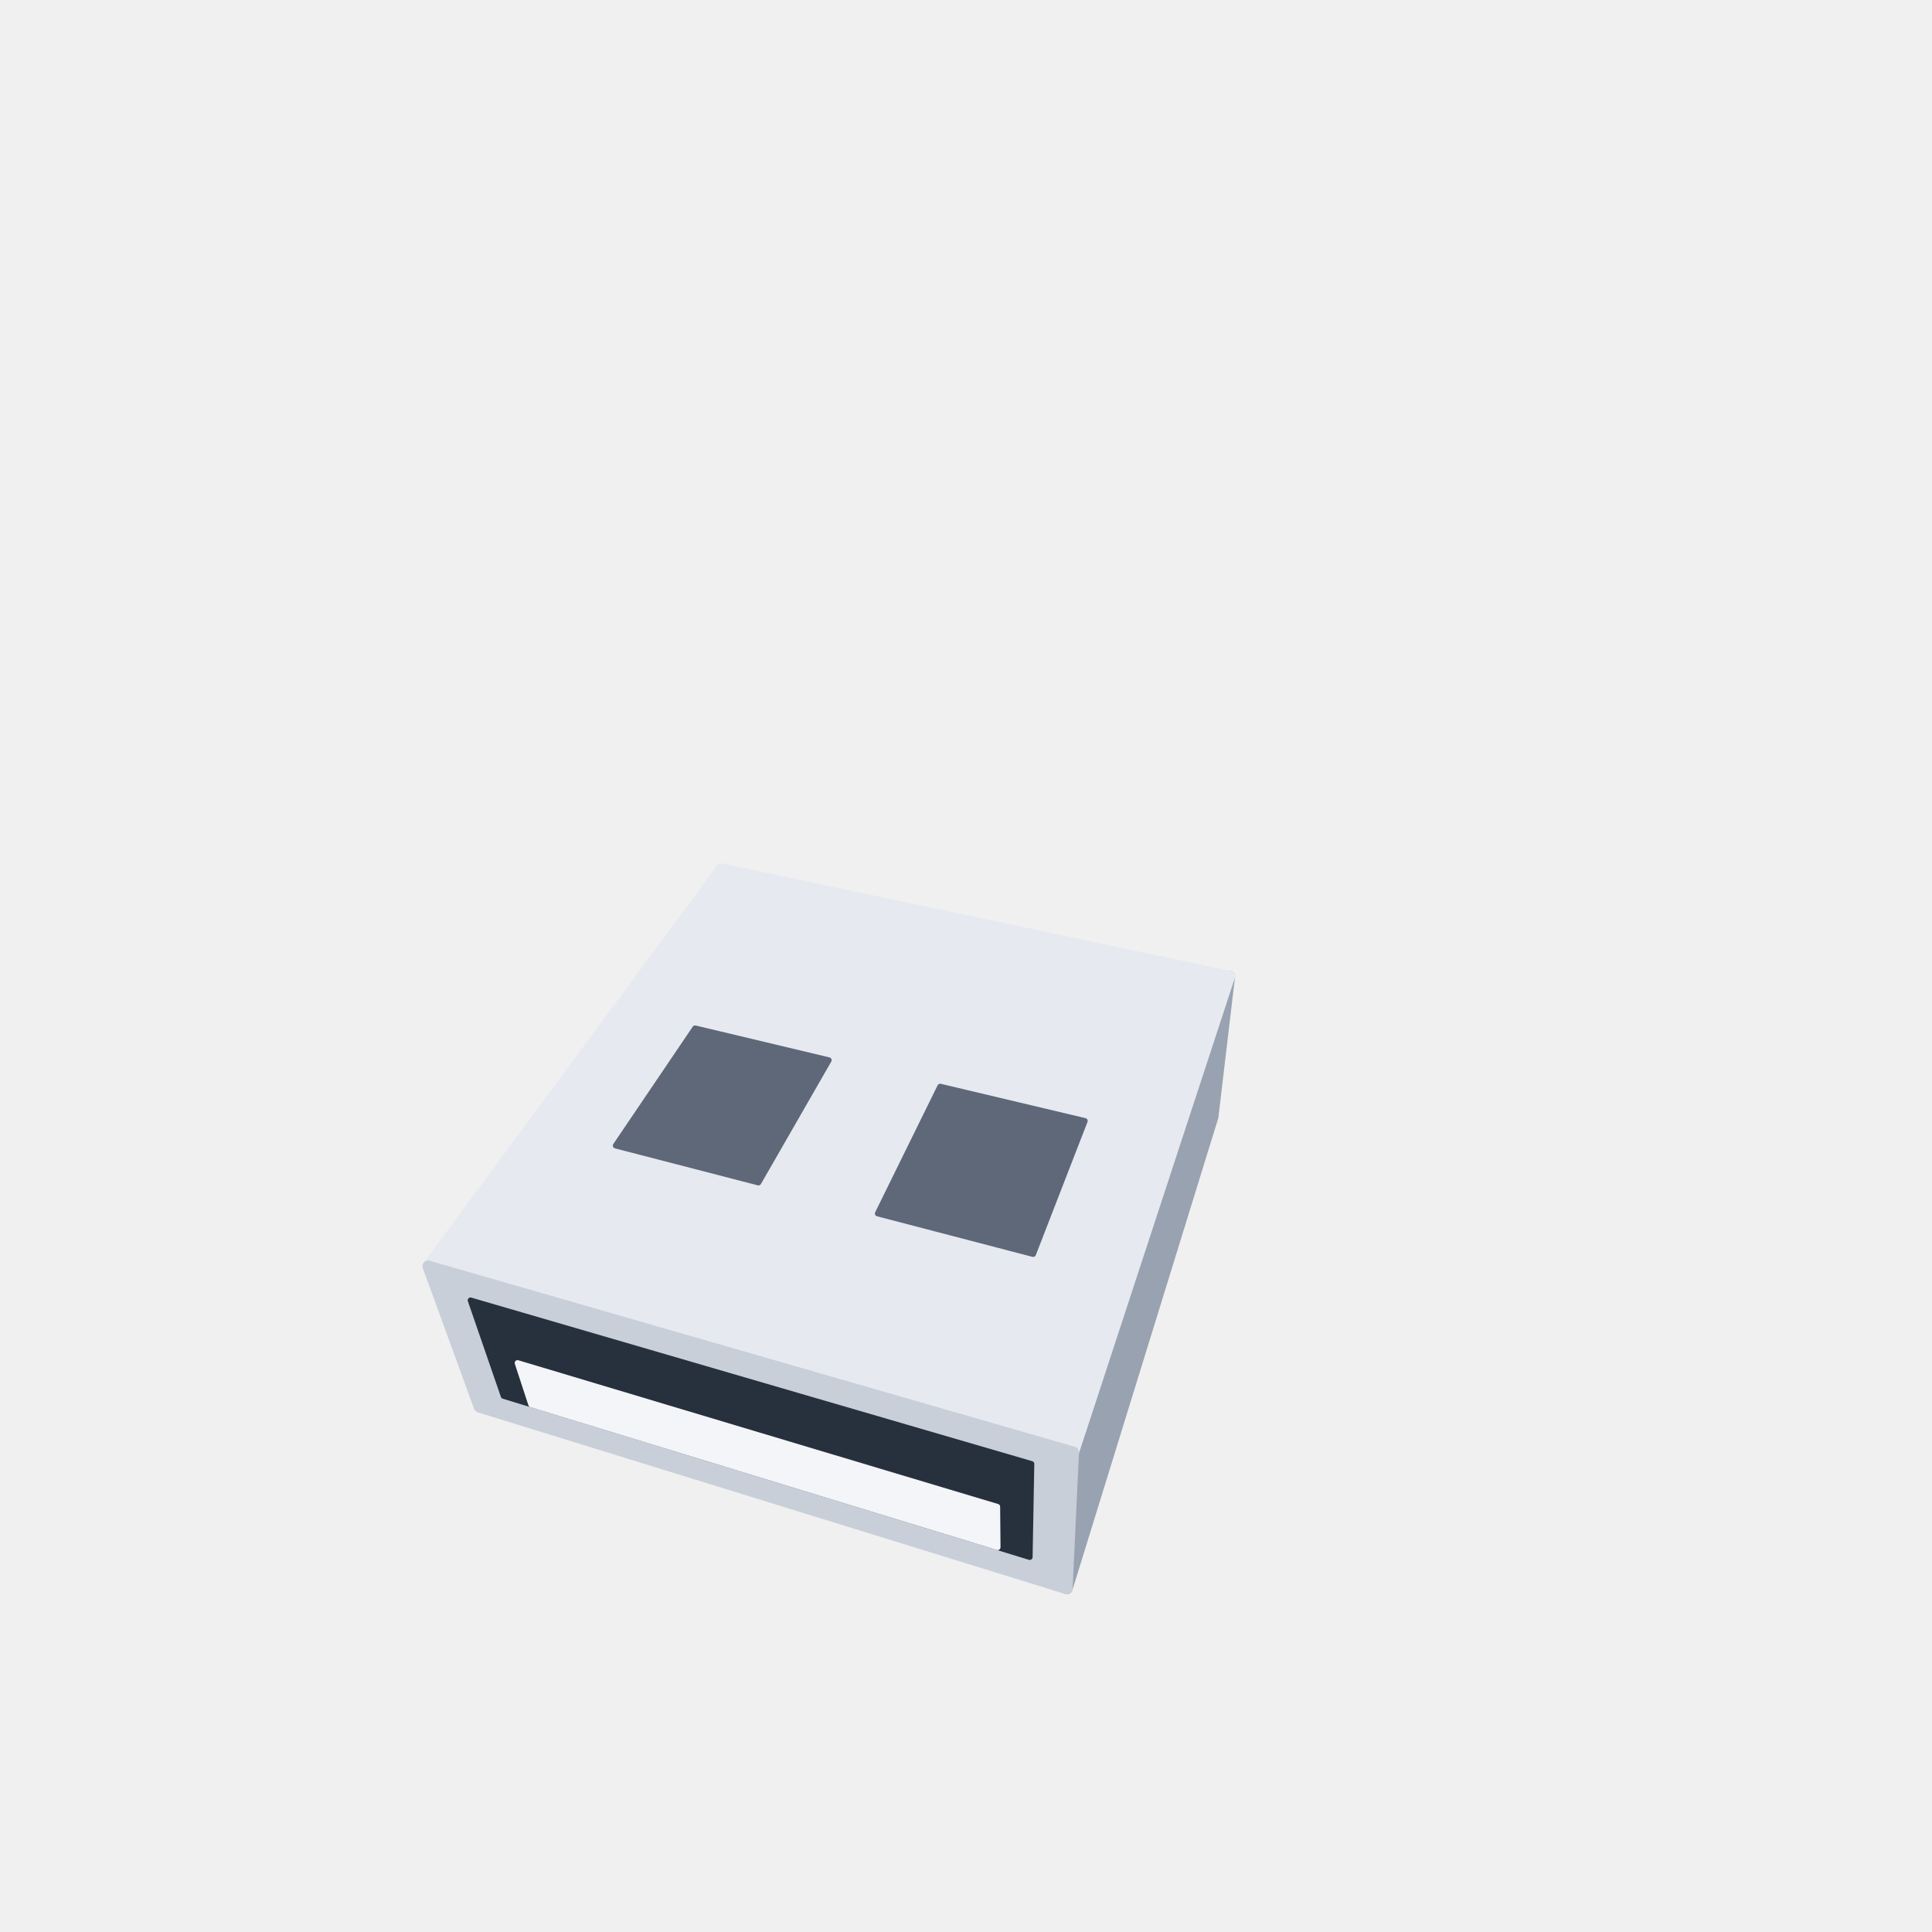
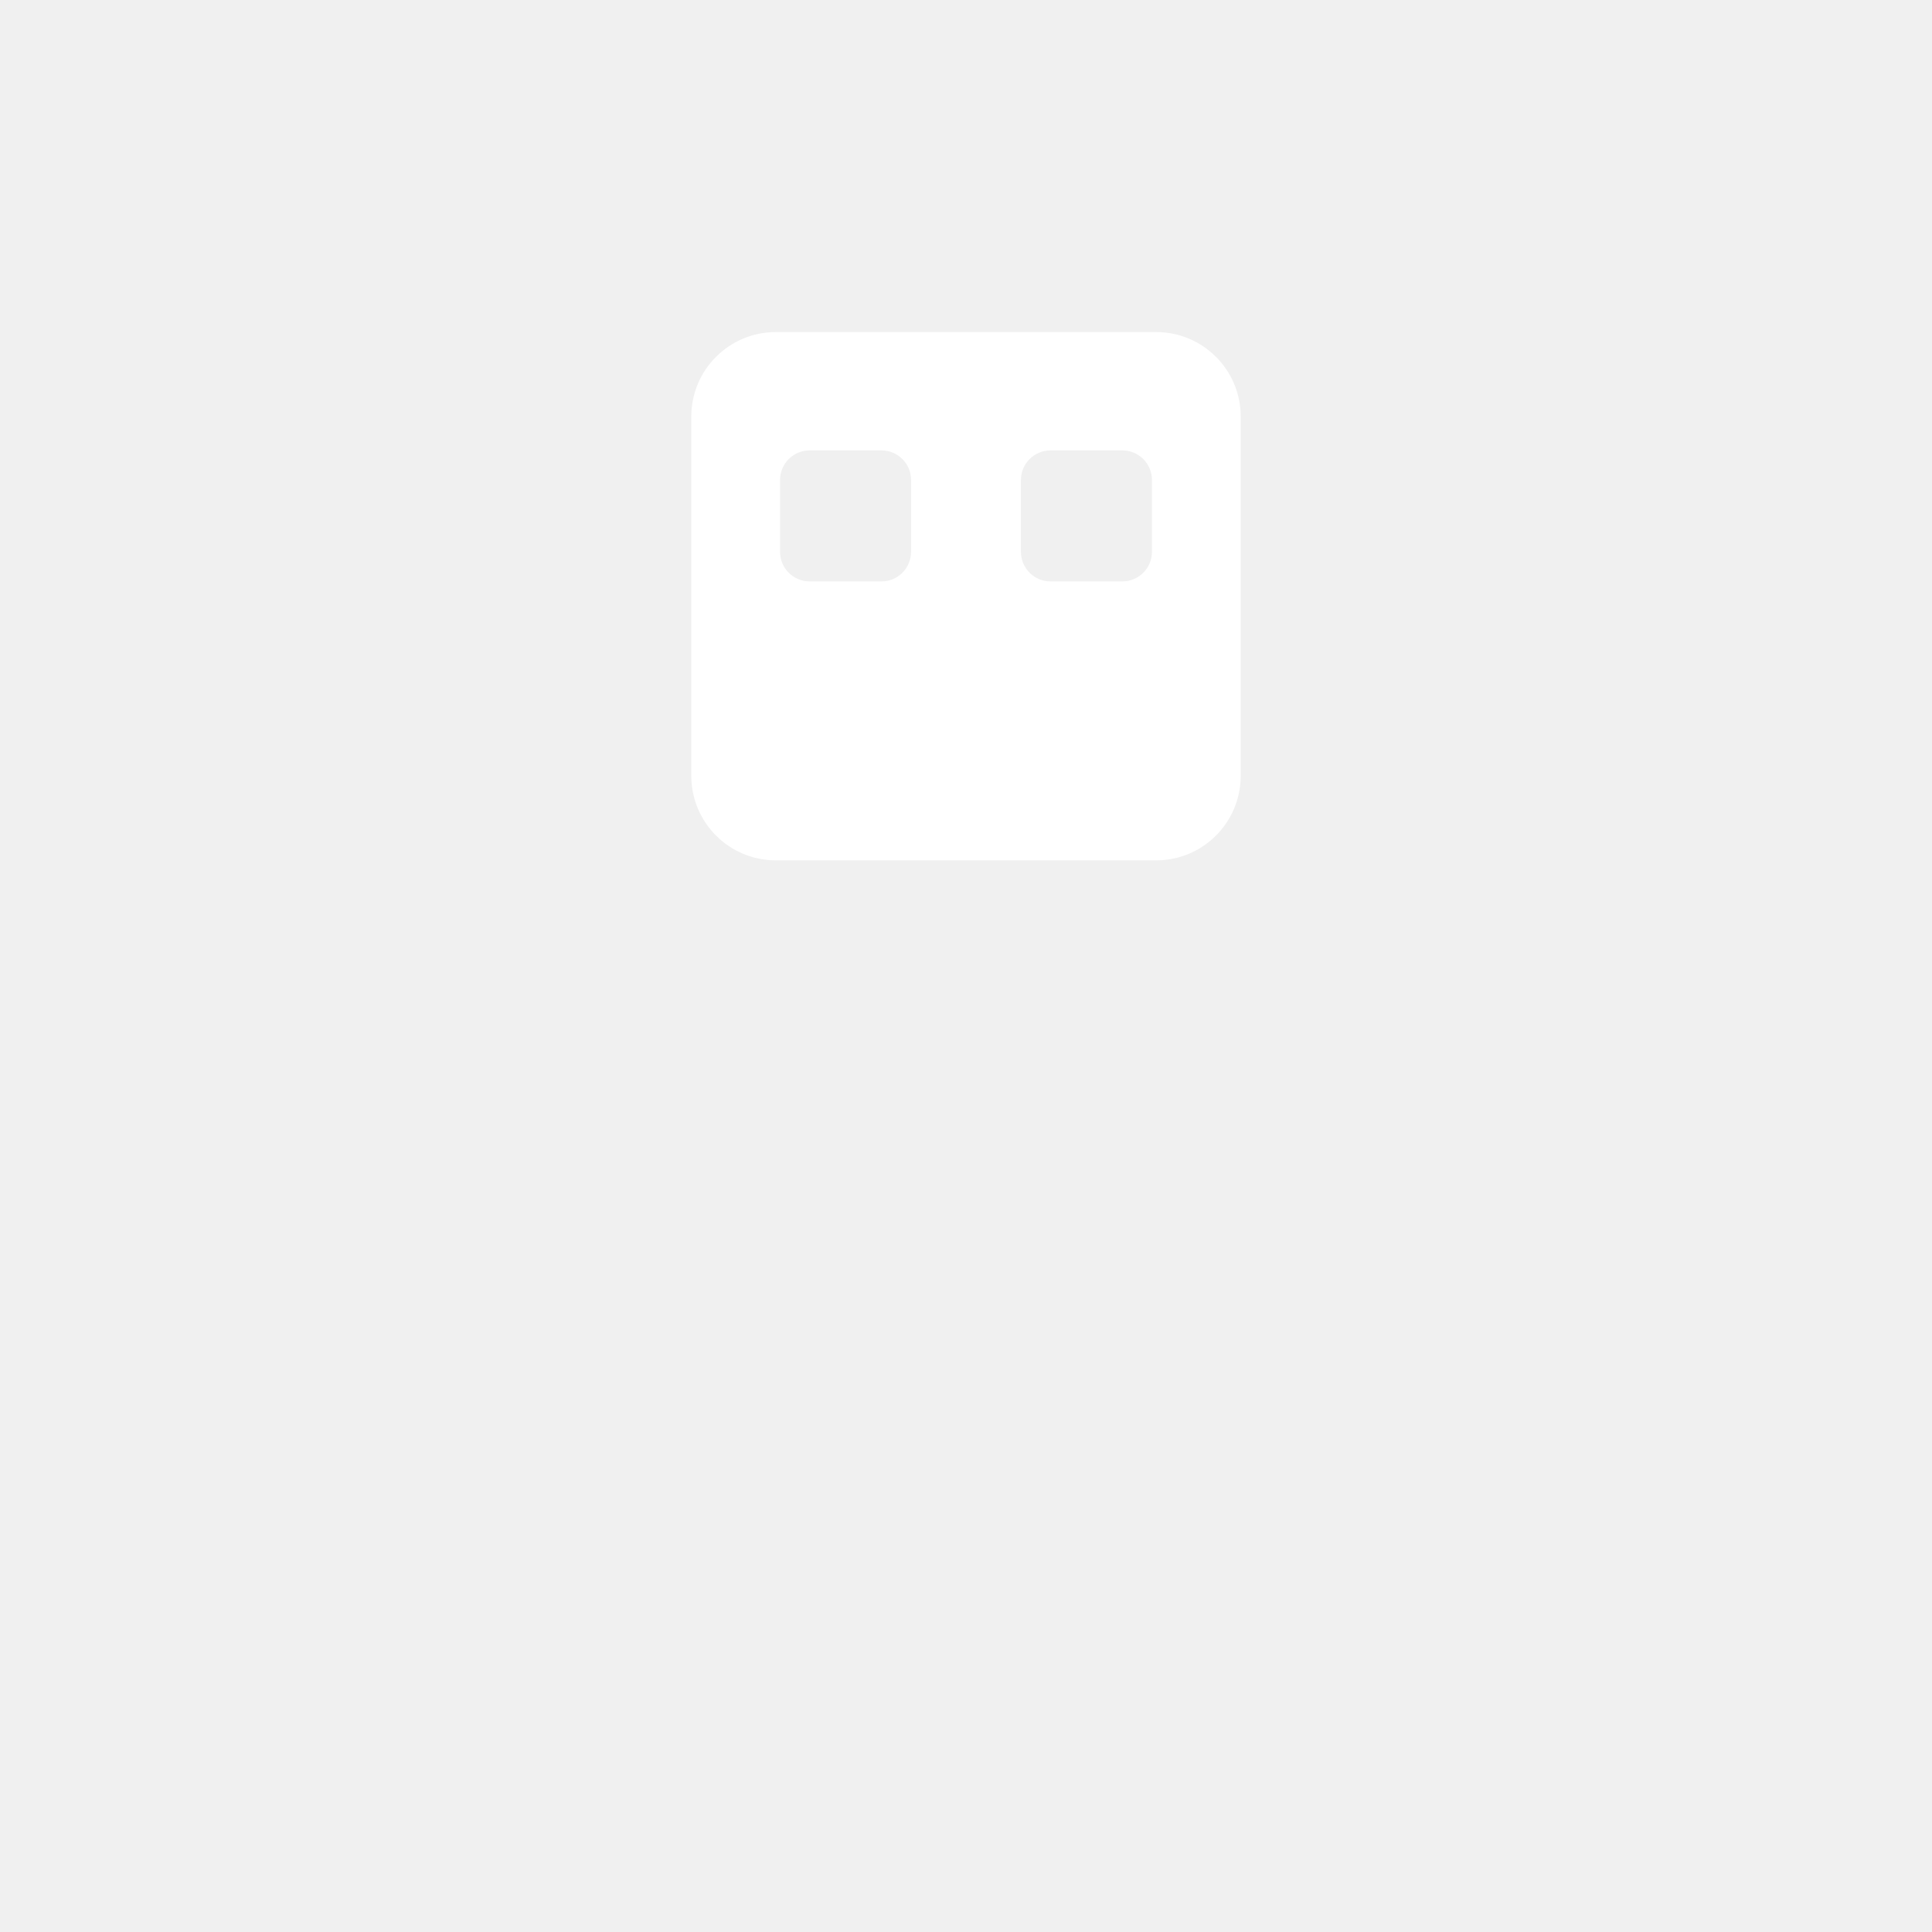
<svg xmlns="http://www.w3.org/2000/svg" width="1024" height="1024" viewBox="0 0 1024 1024">
-   <path d="M642.8 591.9 L651.6 517.5 L568.9 769.7 L565.5 842.0 Z" fill="#98A2B1" stroke="#98A2B1" stroke-width="6" stroke-linejoin="round" />
-   <path d="M382.4 460.6 L651.6 517.5 L568.9 769.7 L226.9 671.1 Z" fill="#E6EAF0" stroke="#E6EAF0" stroke-width="6" stroke-linejoin="round" />
-   <path d="M368.4 545.0 L439.3 561.9 L402.0 626.8 L326.3 607.2 Z" fill="#5E6878" stroke="#5E6878" stroke-width="3" stroke-linejoin="round" />
-   <path d="M498.3 575.9 L575.0 594.1 L547.6 664.7 L465.2 643.2 Z" fill="#5E6878" stroke="#5E6878" stroke-width="3" stroke-linejoin="round" />
-   <path d="M254.1 745.7 L565.5 842.0 L568.9 769.7 L226.9 671.1 Z" fill="#C8CFD9" stroke="#C8CFD9" stroke-width="6" stroke-linejoin="round" />
-   <path d="M266.9 739.9 L545.8 825.3 L546.7 775.9 L249.4 689.2 Z" fill="#27303D" stroke="#27303D" stroke-width="3" stroke-linejoin="round" />
-   <path d="M281.5 744.4 L528.8 820.1 L528.6 798.6 L274.3 722.4 Z" fill="#F3F5F8" stroke="#F3F5F8" stroke-width="3" stroke-linejoin="round" />
+   <path d="M422 212 H602 A40 40 0 0 1 642 252 V422 A40 40 0 0 1 602 462 H422 A40 40 0 0 1 382 422 V252 A40 40 0 0 1 422 212 Z M438 268 H472 A14 14 0 0 1 486 282 V316 A14 14 0 0 1 472 330 H438 A14 14 0 0 1 424 316 V282 A14 14 0 0 1 438 268 Z M552 268 H586 A14 14 0 0 1 600 282 V316 A14 14 0 0 1 586 330 H552 A14 14 0 0 1 538 316 V282 A14 14 0 0 1 552 268 Z" fill="#FFFFFF" fill-rule="evenodd" transform="translate(512 512) scale(1.12) translate(-512 -512)" />
</svg>
